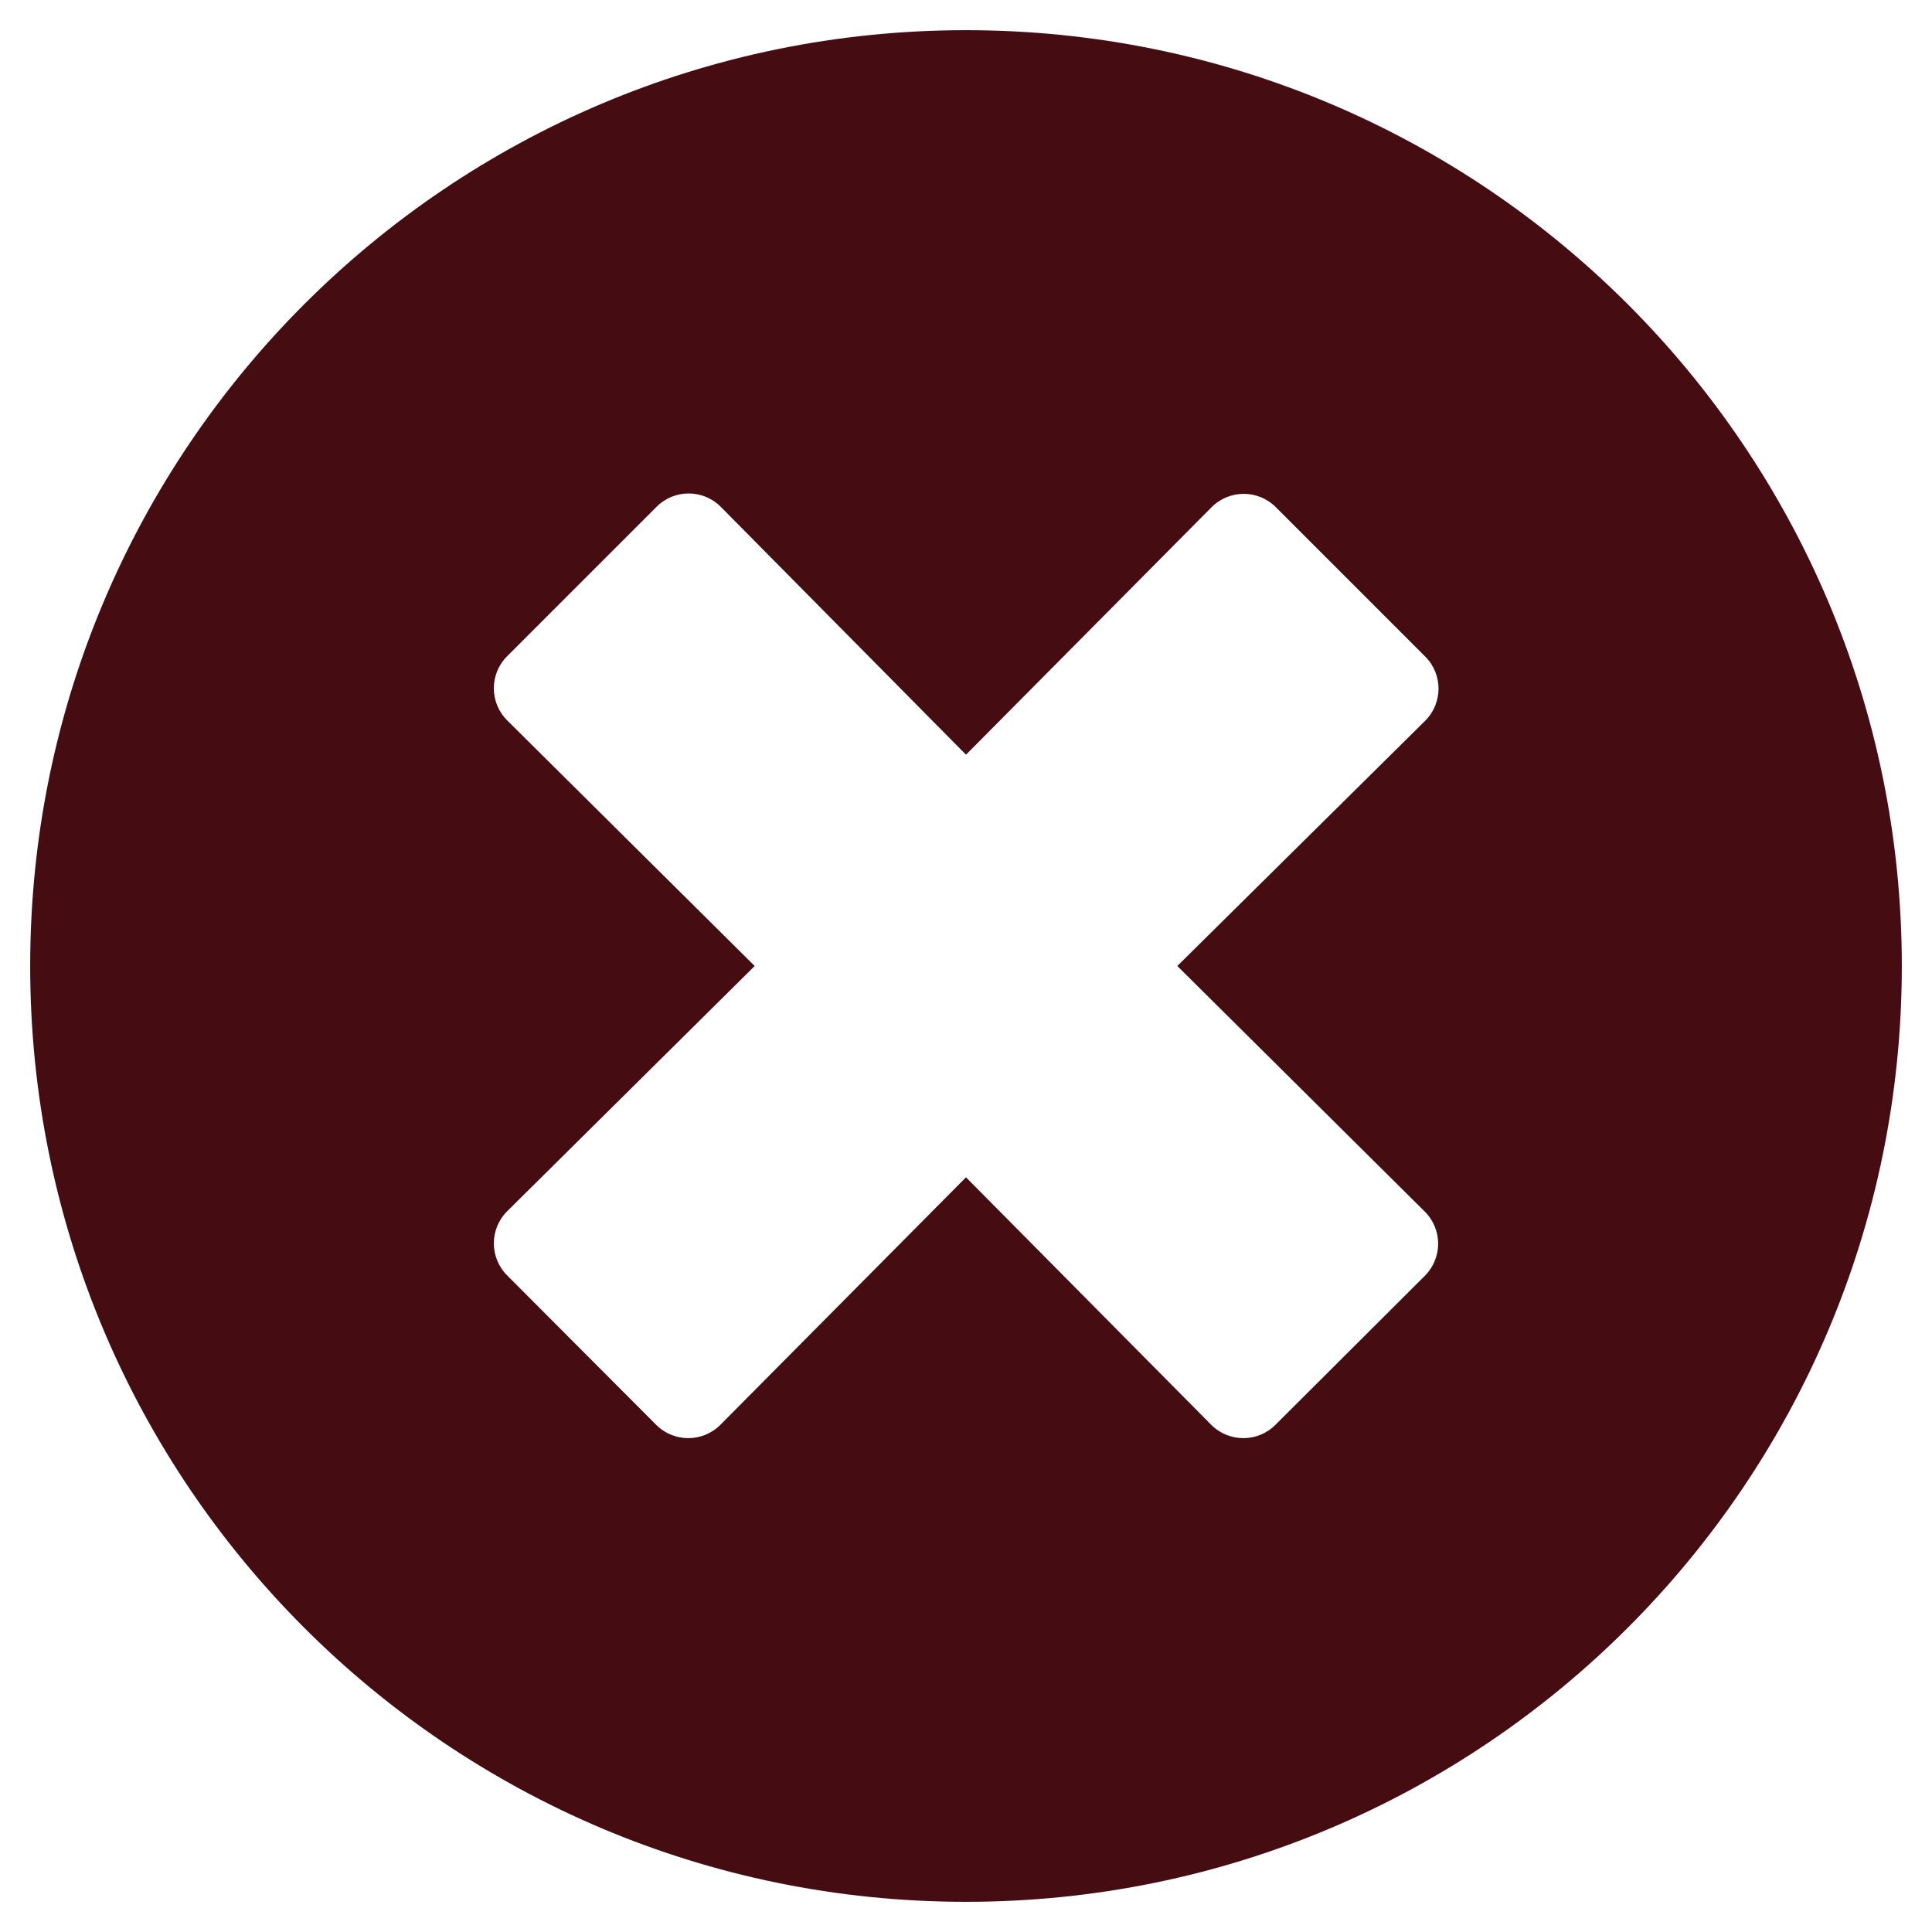
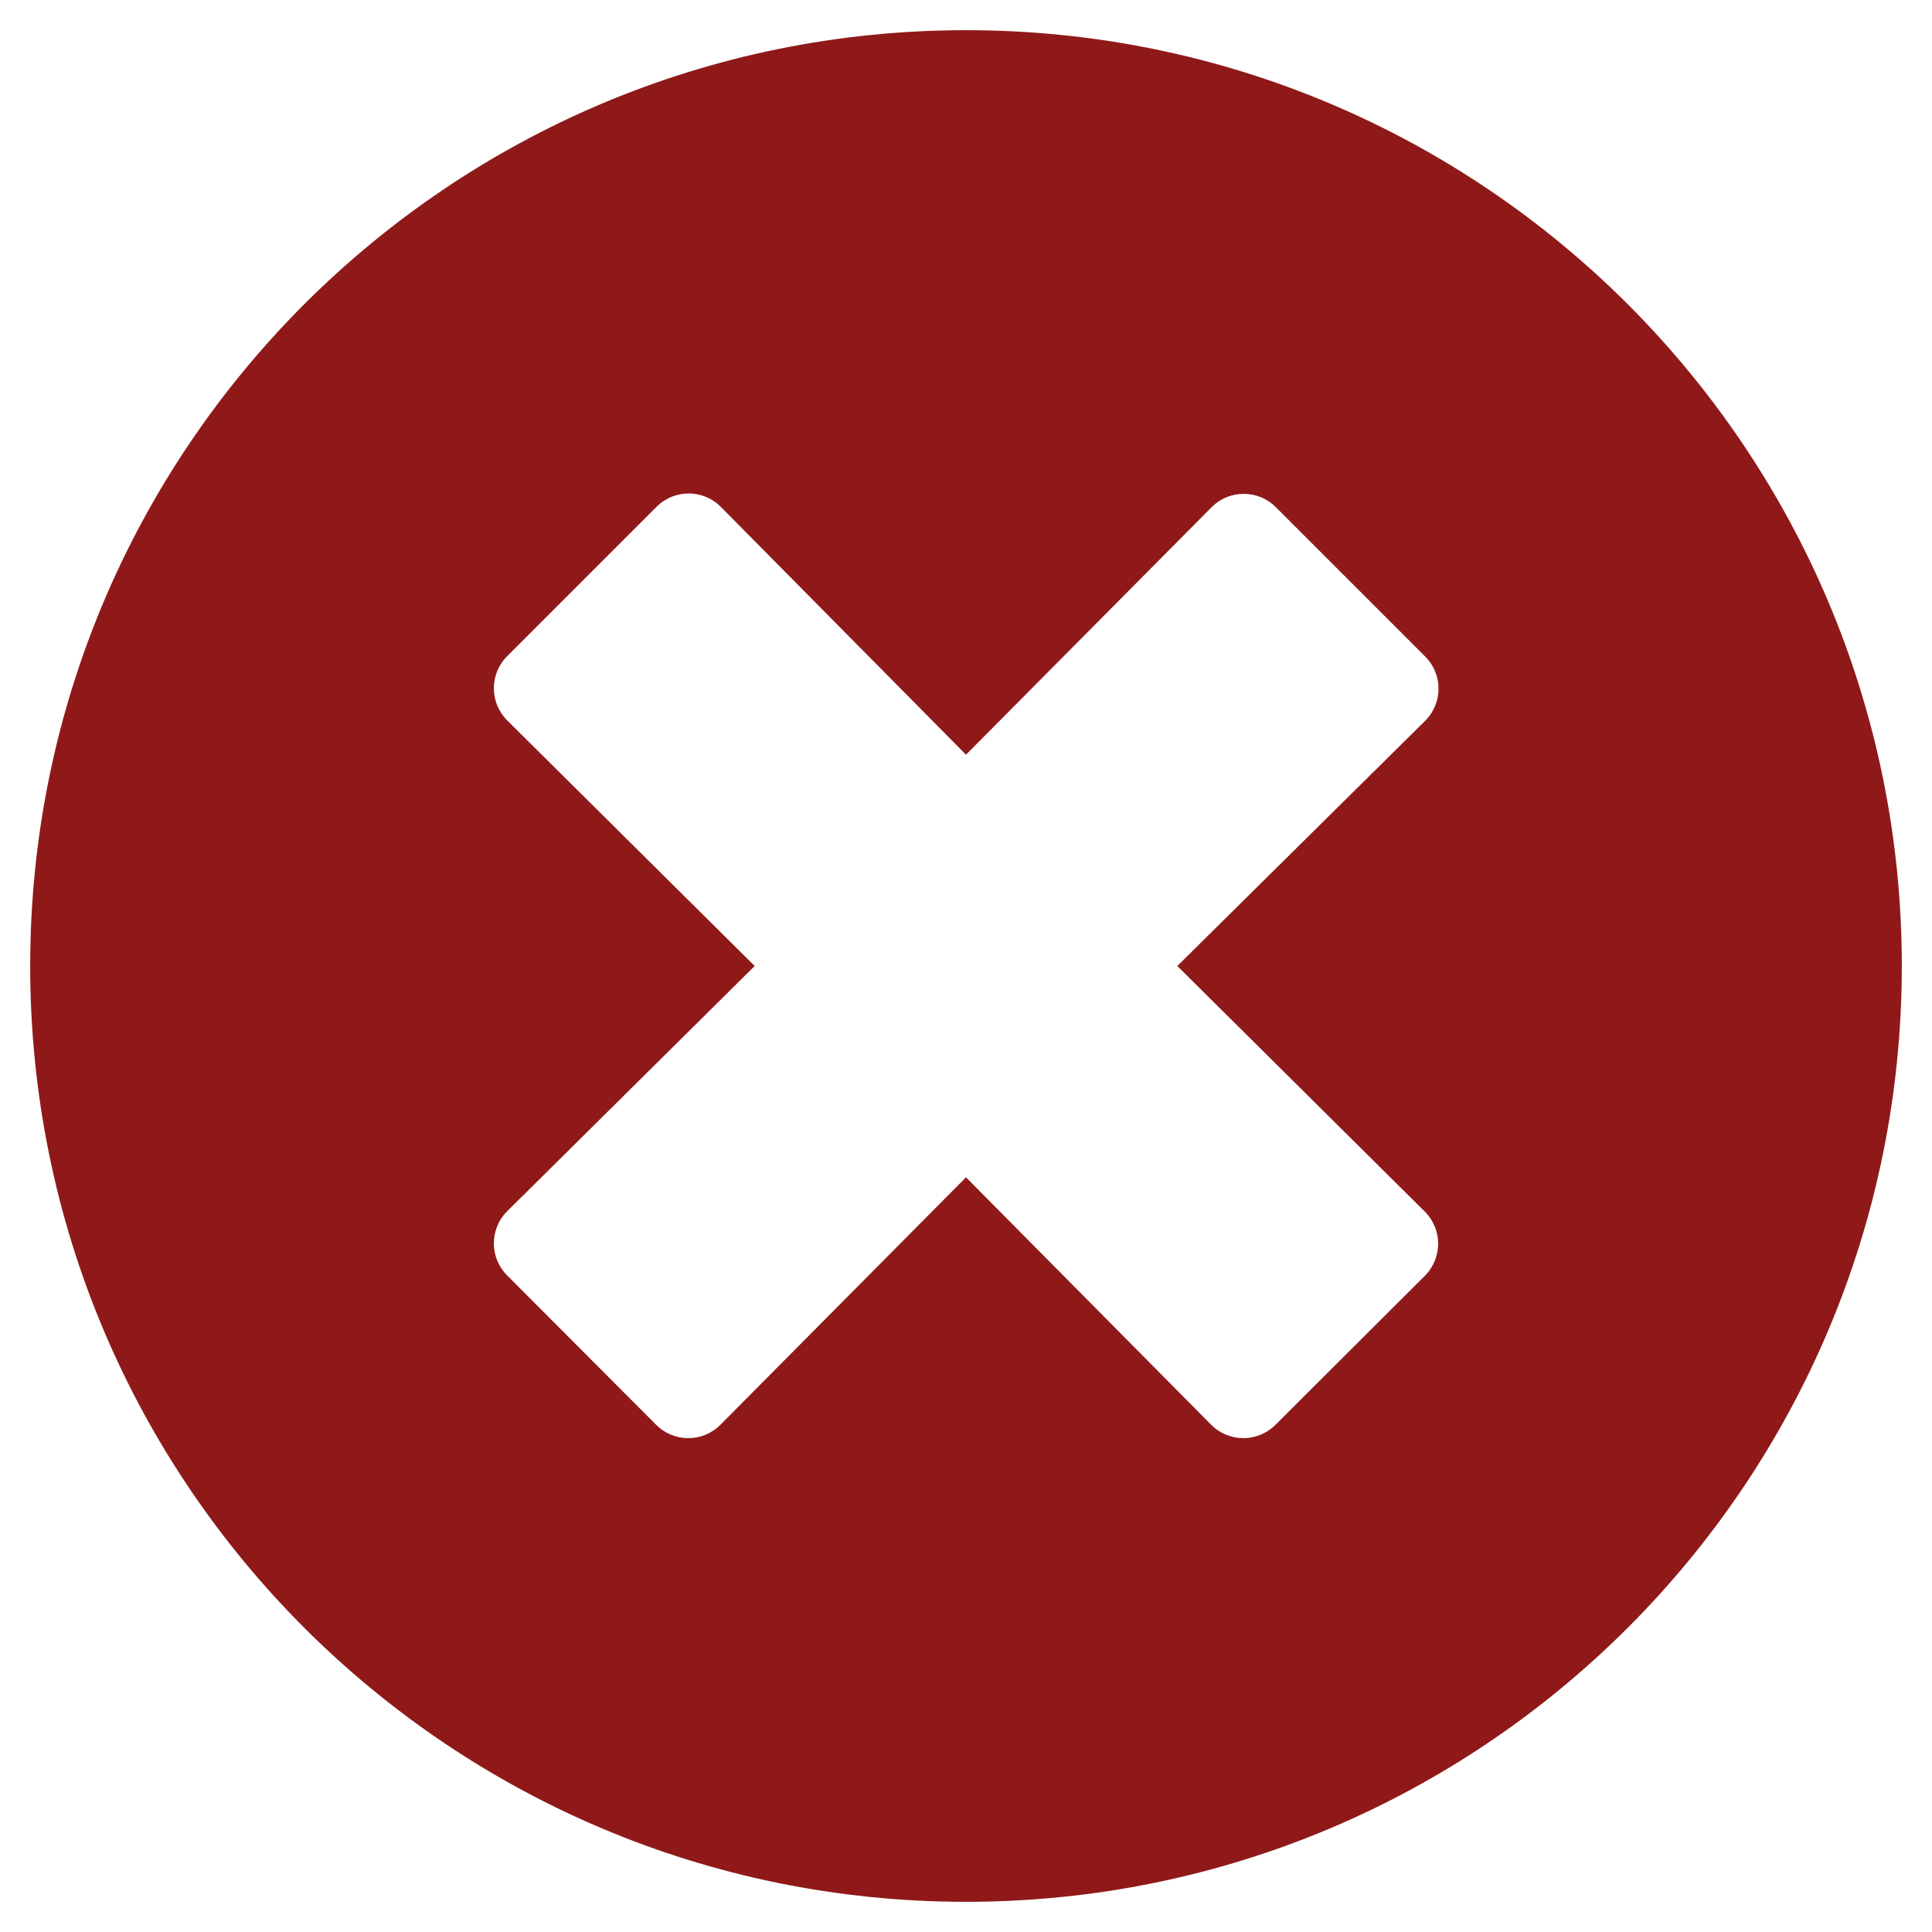
- <svg xmlns="http://www.w3.org/2000/svg" viewBox="0 0 512 512" role="img" aria-hidden="true" fill="#450c11" focusable="false">
+ <svg xmlns="http://www.w3.org/2000/svg" viewBox="0 0 512 512" role="img" aria-hidden="true" fill="#8f1919" width="14" height="14" focusable="false">
  <path d="M256 8C119 8 8 119 8 256s111 248 248 248 248-111 248-248S393 8 256 8zm121.6 313.1c4.7 4.7 4.7 12.3 0 17L338 377.6c-4.7 4.7-12.3 4.7-17 0L256 312l-65.1 65.6c-4.7 4.7-12.3 4.7-17 0L134.4 338c-4.7-4.7-4.7-12.3 0-17l65.6-65-65.6-65.1c-4.7-4.7-4.7-12.3 0-17l39.6-39.6c4.7-4.7 12.3-4.7 17 0l65 65.7 65.1-65.6c4.7-4.7 12.3-4.7 17 0l39.6 39.6c4.7 4.7 4.7 12.3 0 17L312 256l65.6 65.1z" />
</svg>
